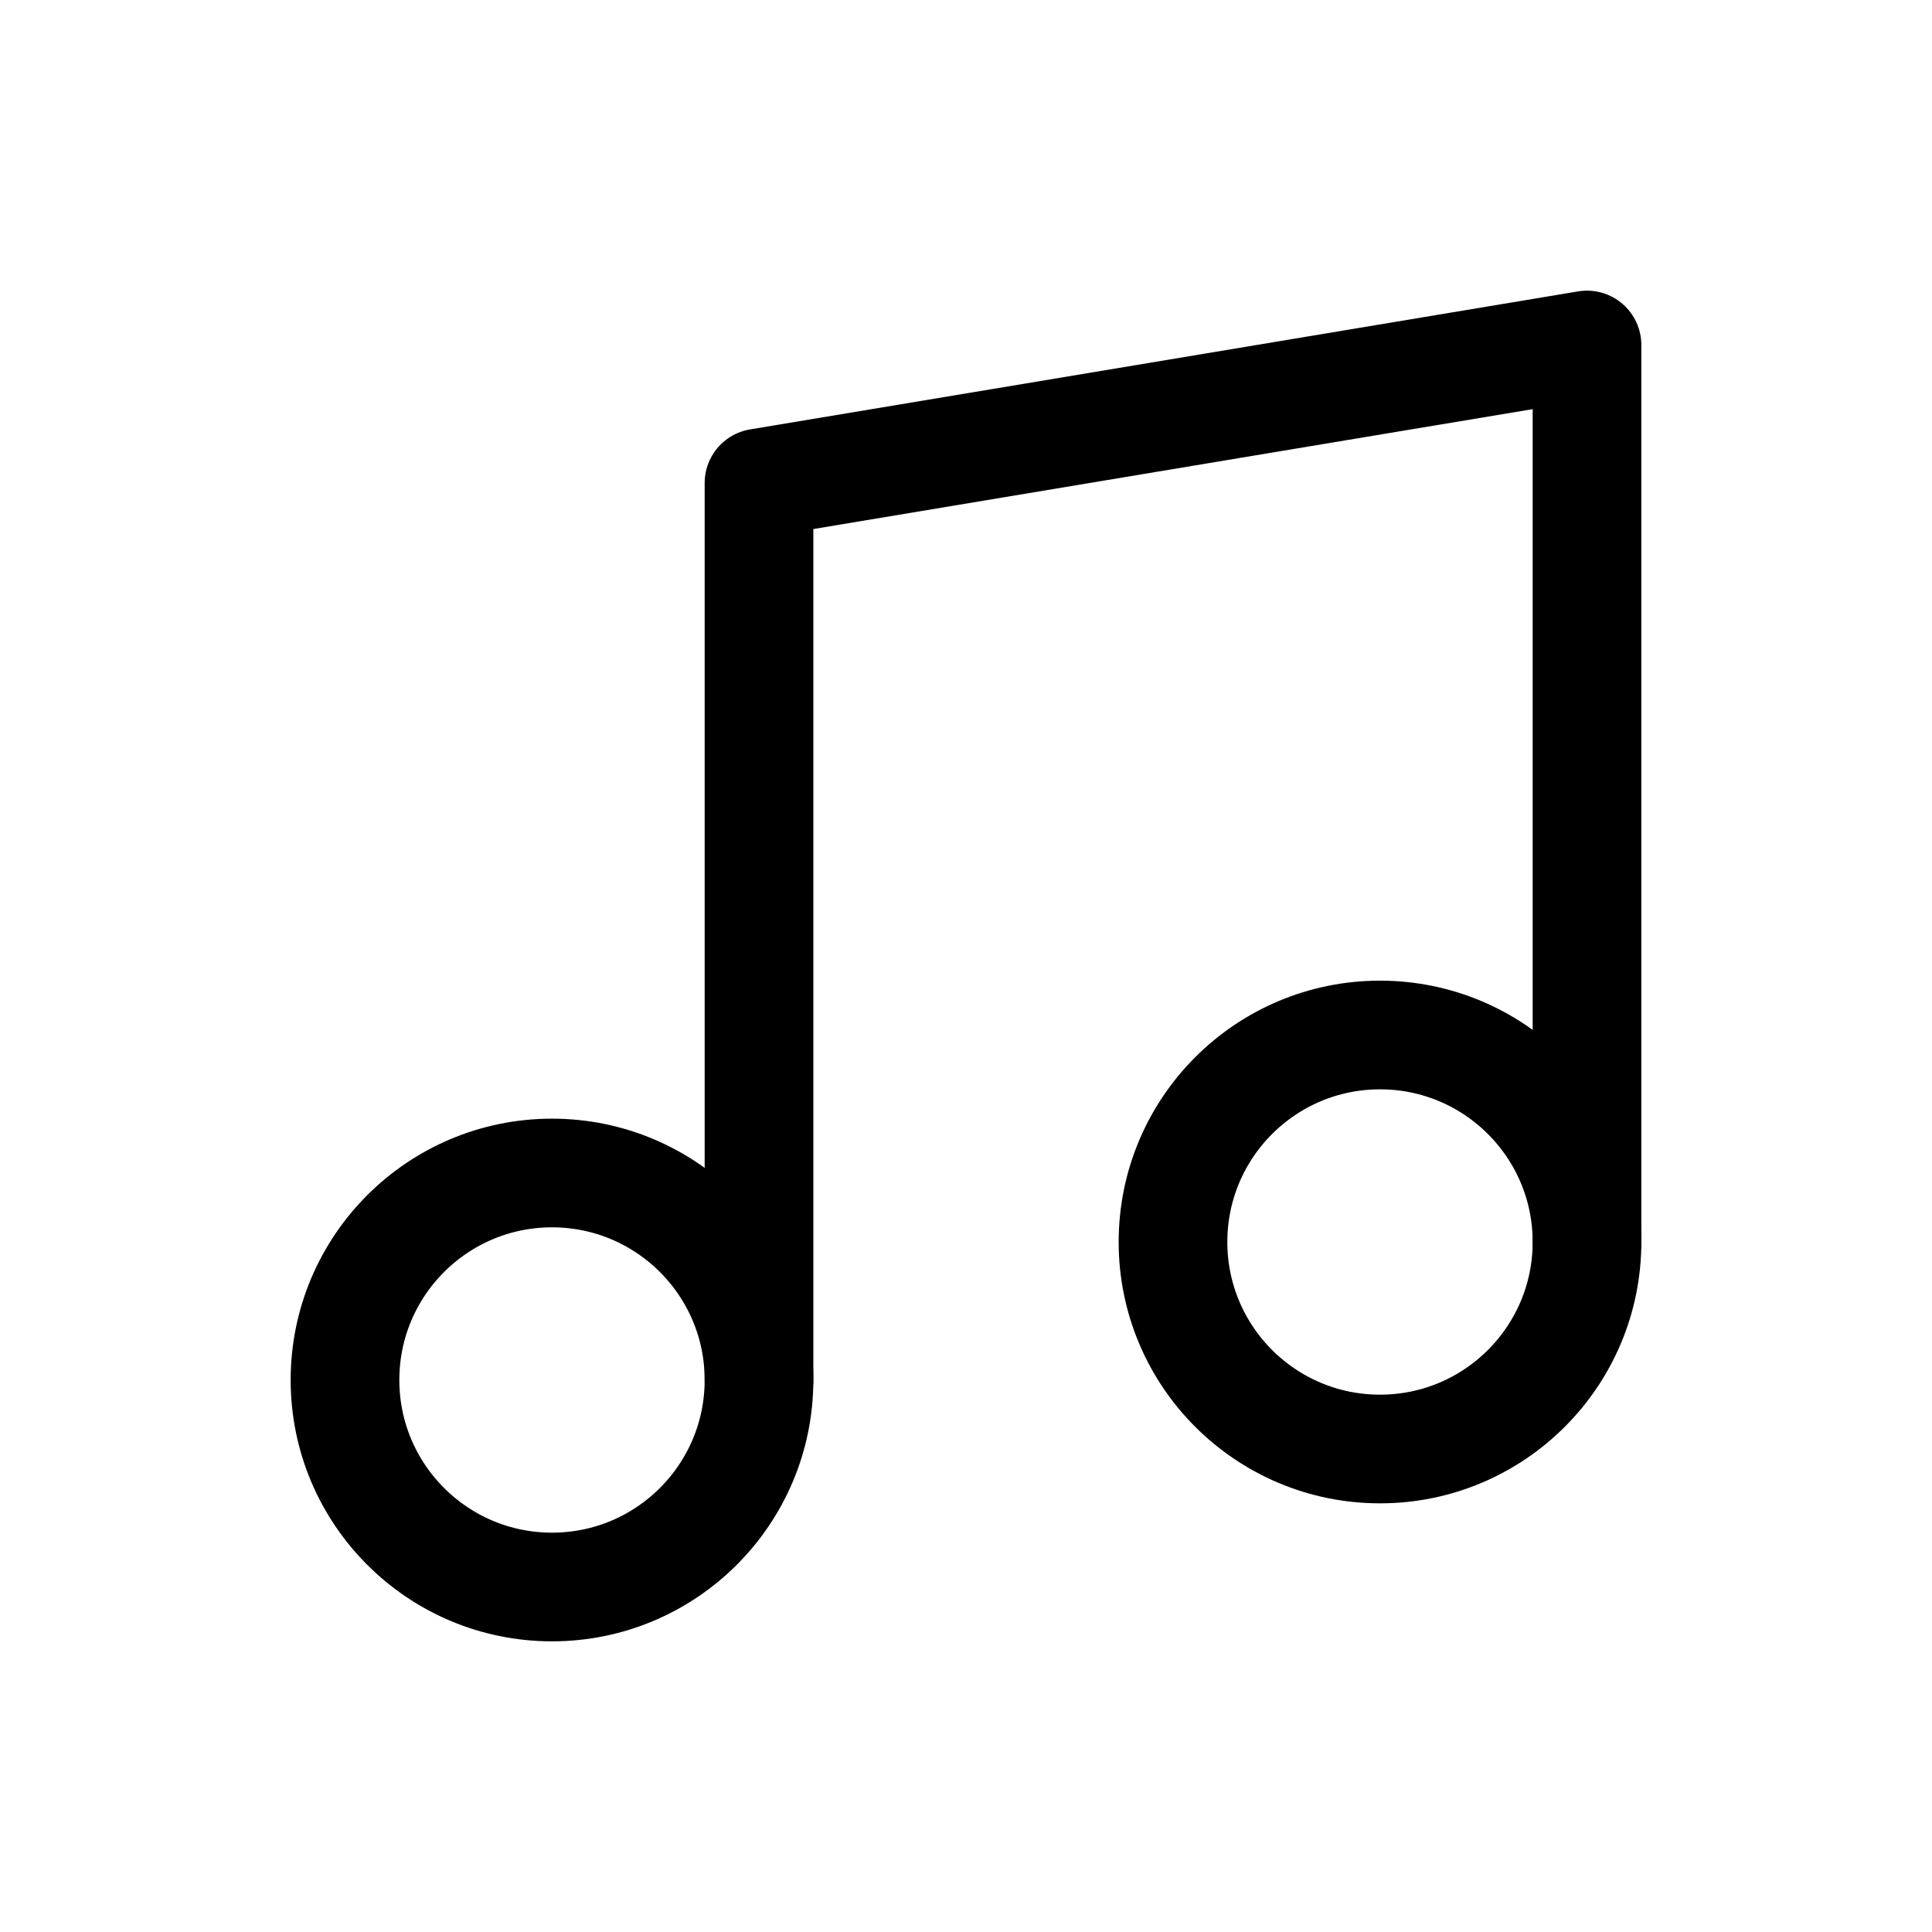
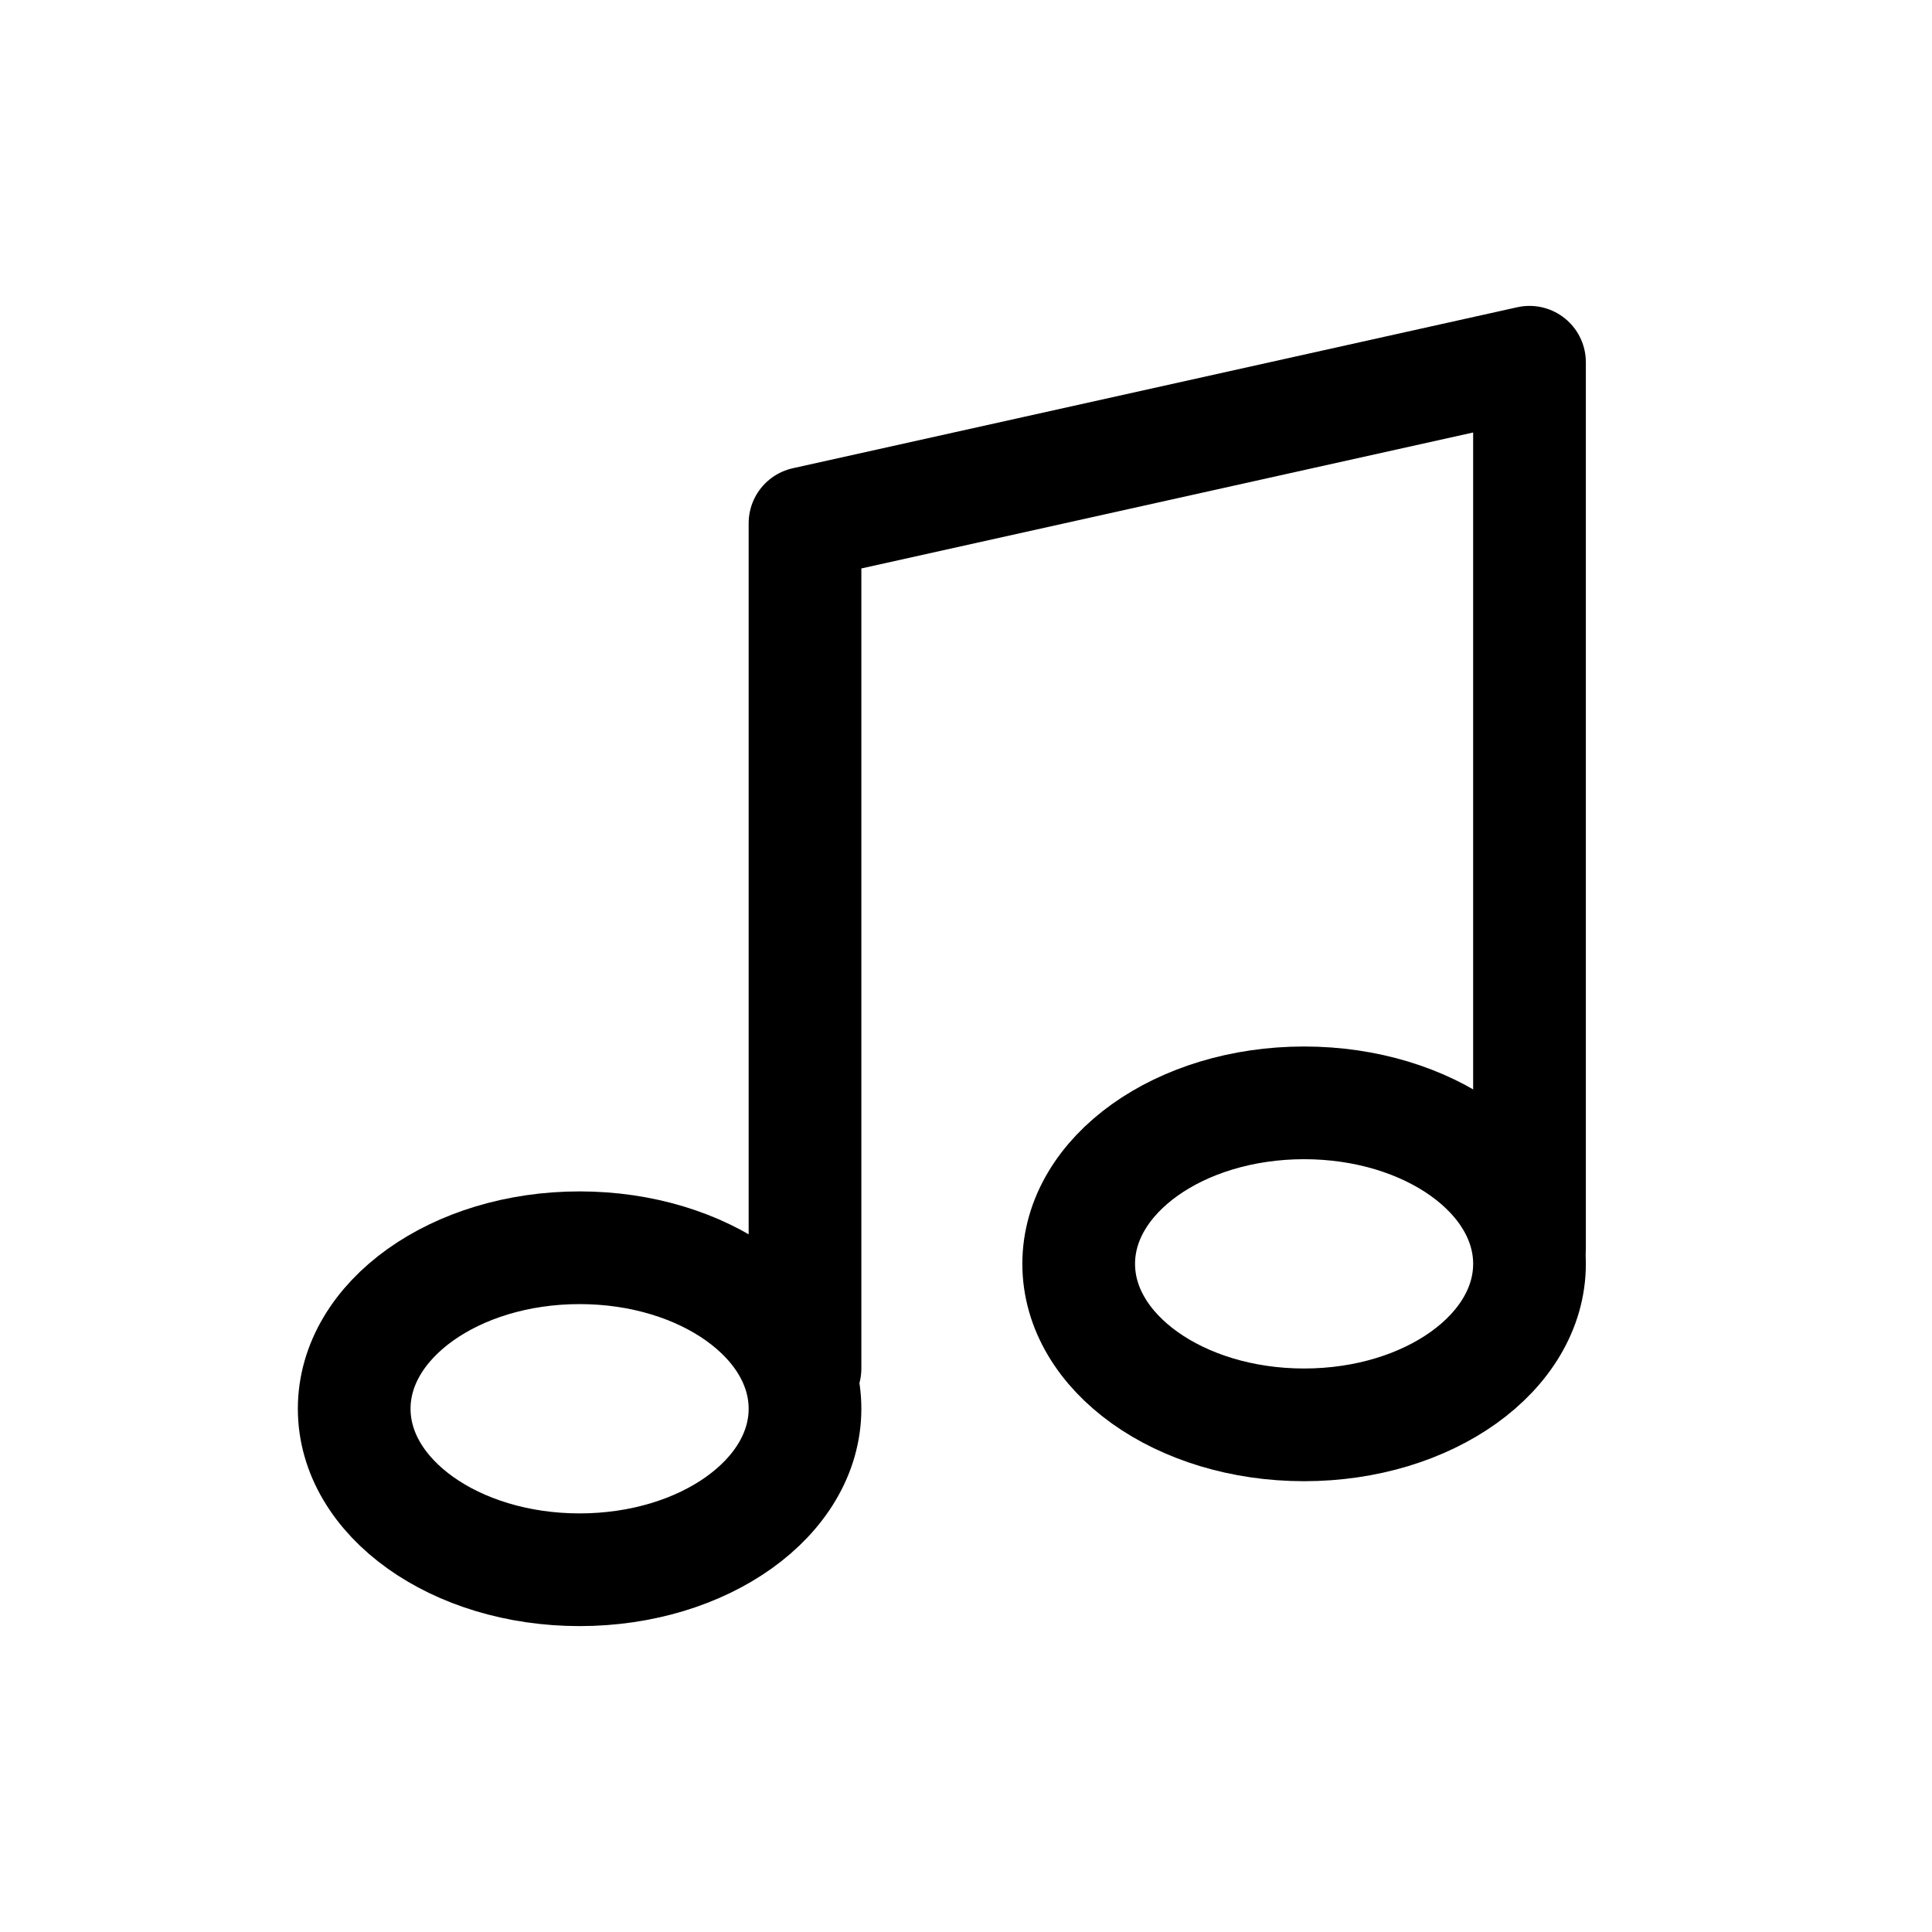
- <svg xmlns="http://www.w3.org/2000/svg" width="64" height="64" viewBox="-2 -2 28 28" fill="none" stroke="currentColor" stroke-width="1.575" stroke-linecap="round" stroke-linejoin="round">
-   <path d="M9 18V5l12-2v13" />
-   <circle cx="6" cy="18" r="3" />
-   <circle cx="18" cy="16" r="3" />
+ <svg xmlns="http://www.w3.org/2000/svg" width="64" height="64" viewBox="0 0 24 24" fill="none" stroke="currentColor" stroke-width="1.4" stroke-linecap="round" stroke-linejoin="round">
+   <path d="M10 17V6.5l9-2v11" />
+   <ellipse cx="7.2" cy="17.5" rx="2.8" ry="2" />
+   <ellipse cx="16.2" cy="15.7" rx="2.8" ry="2" />
</svg>
